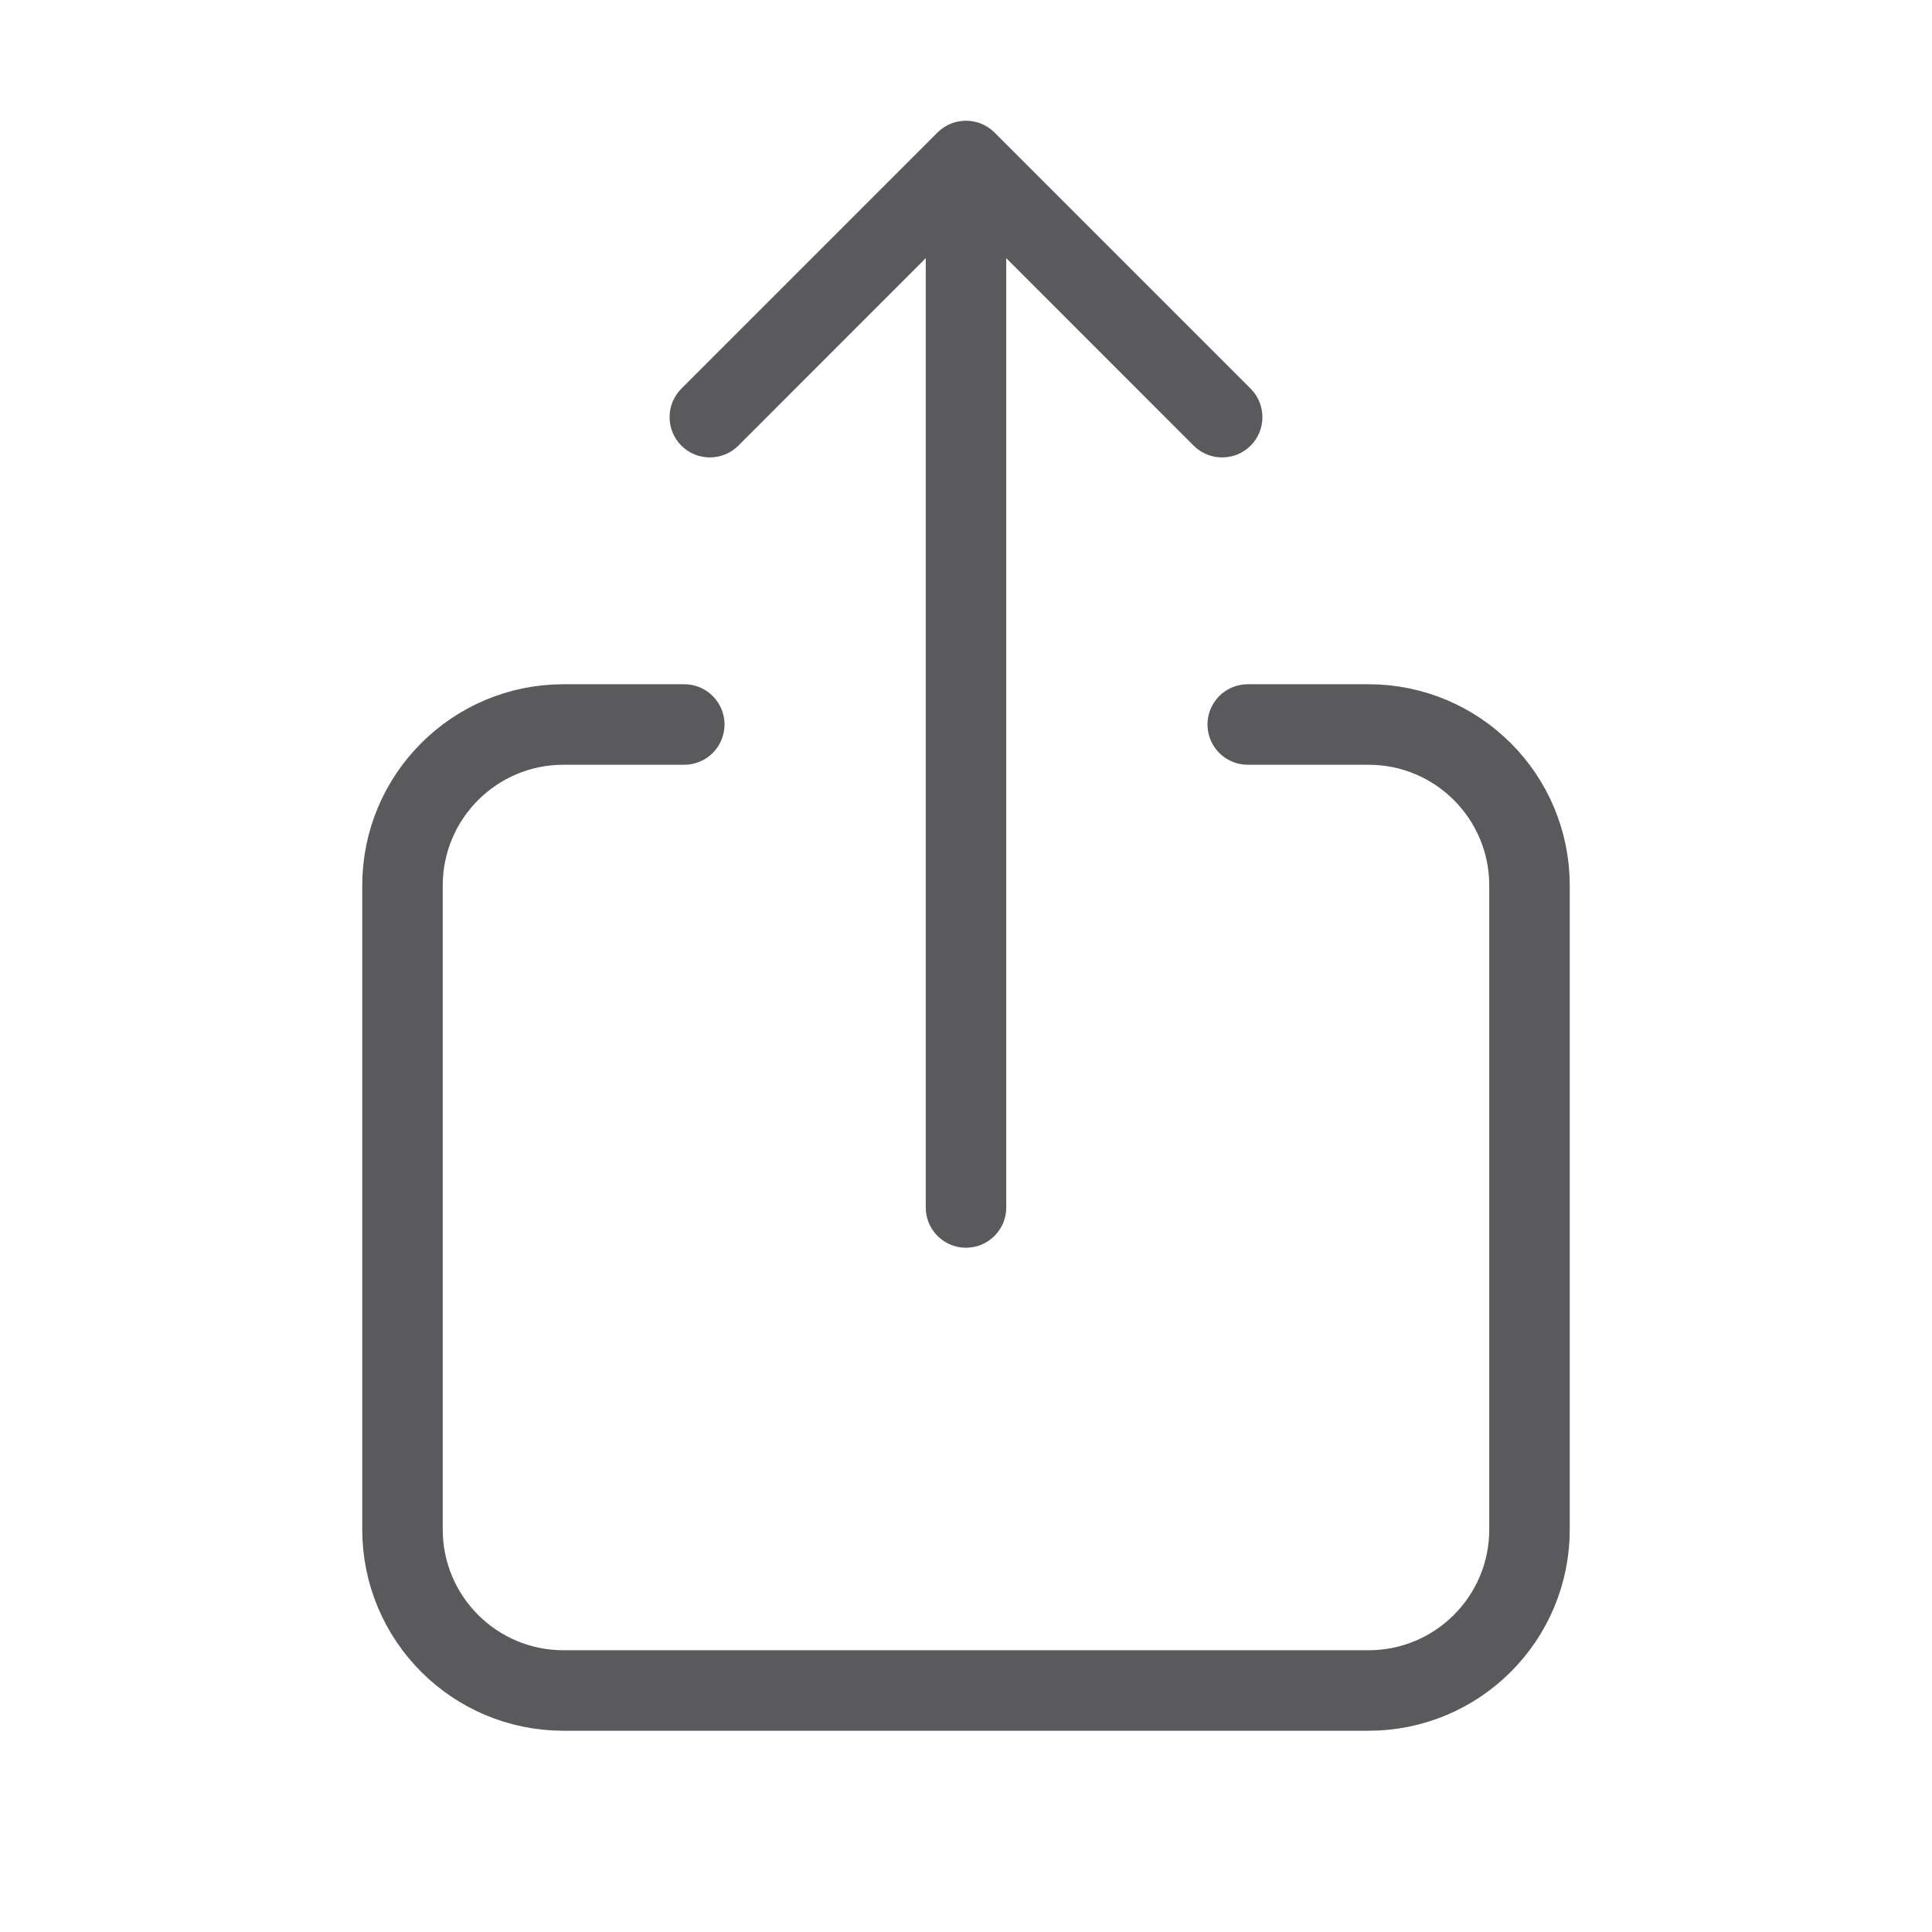
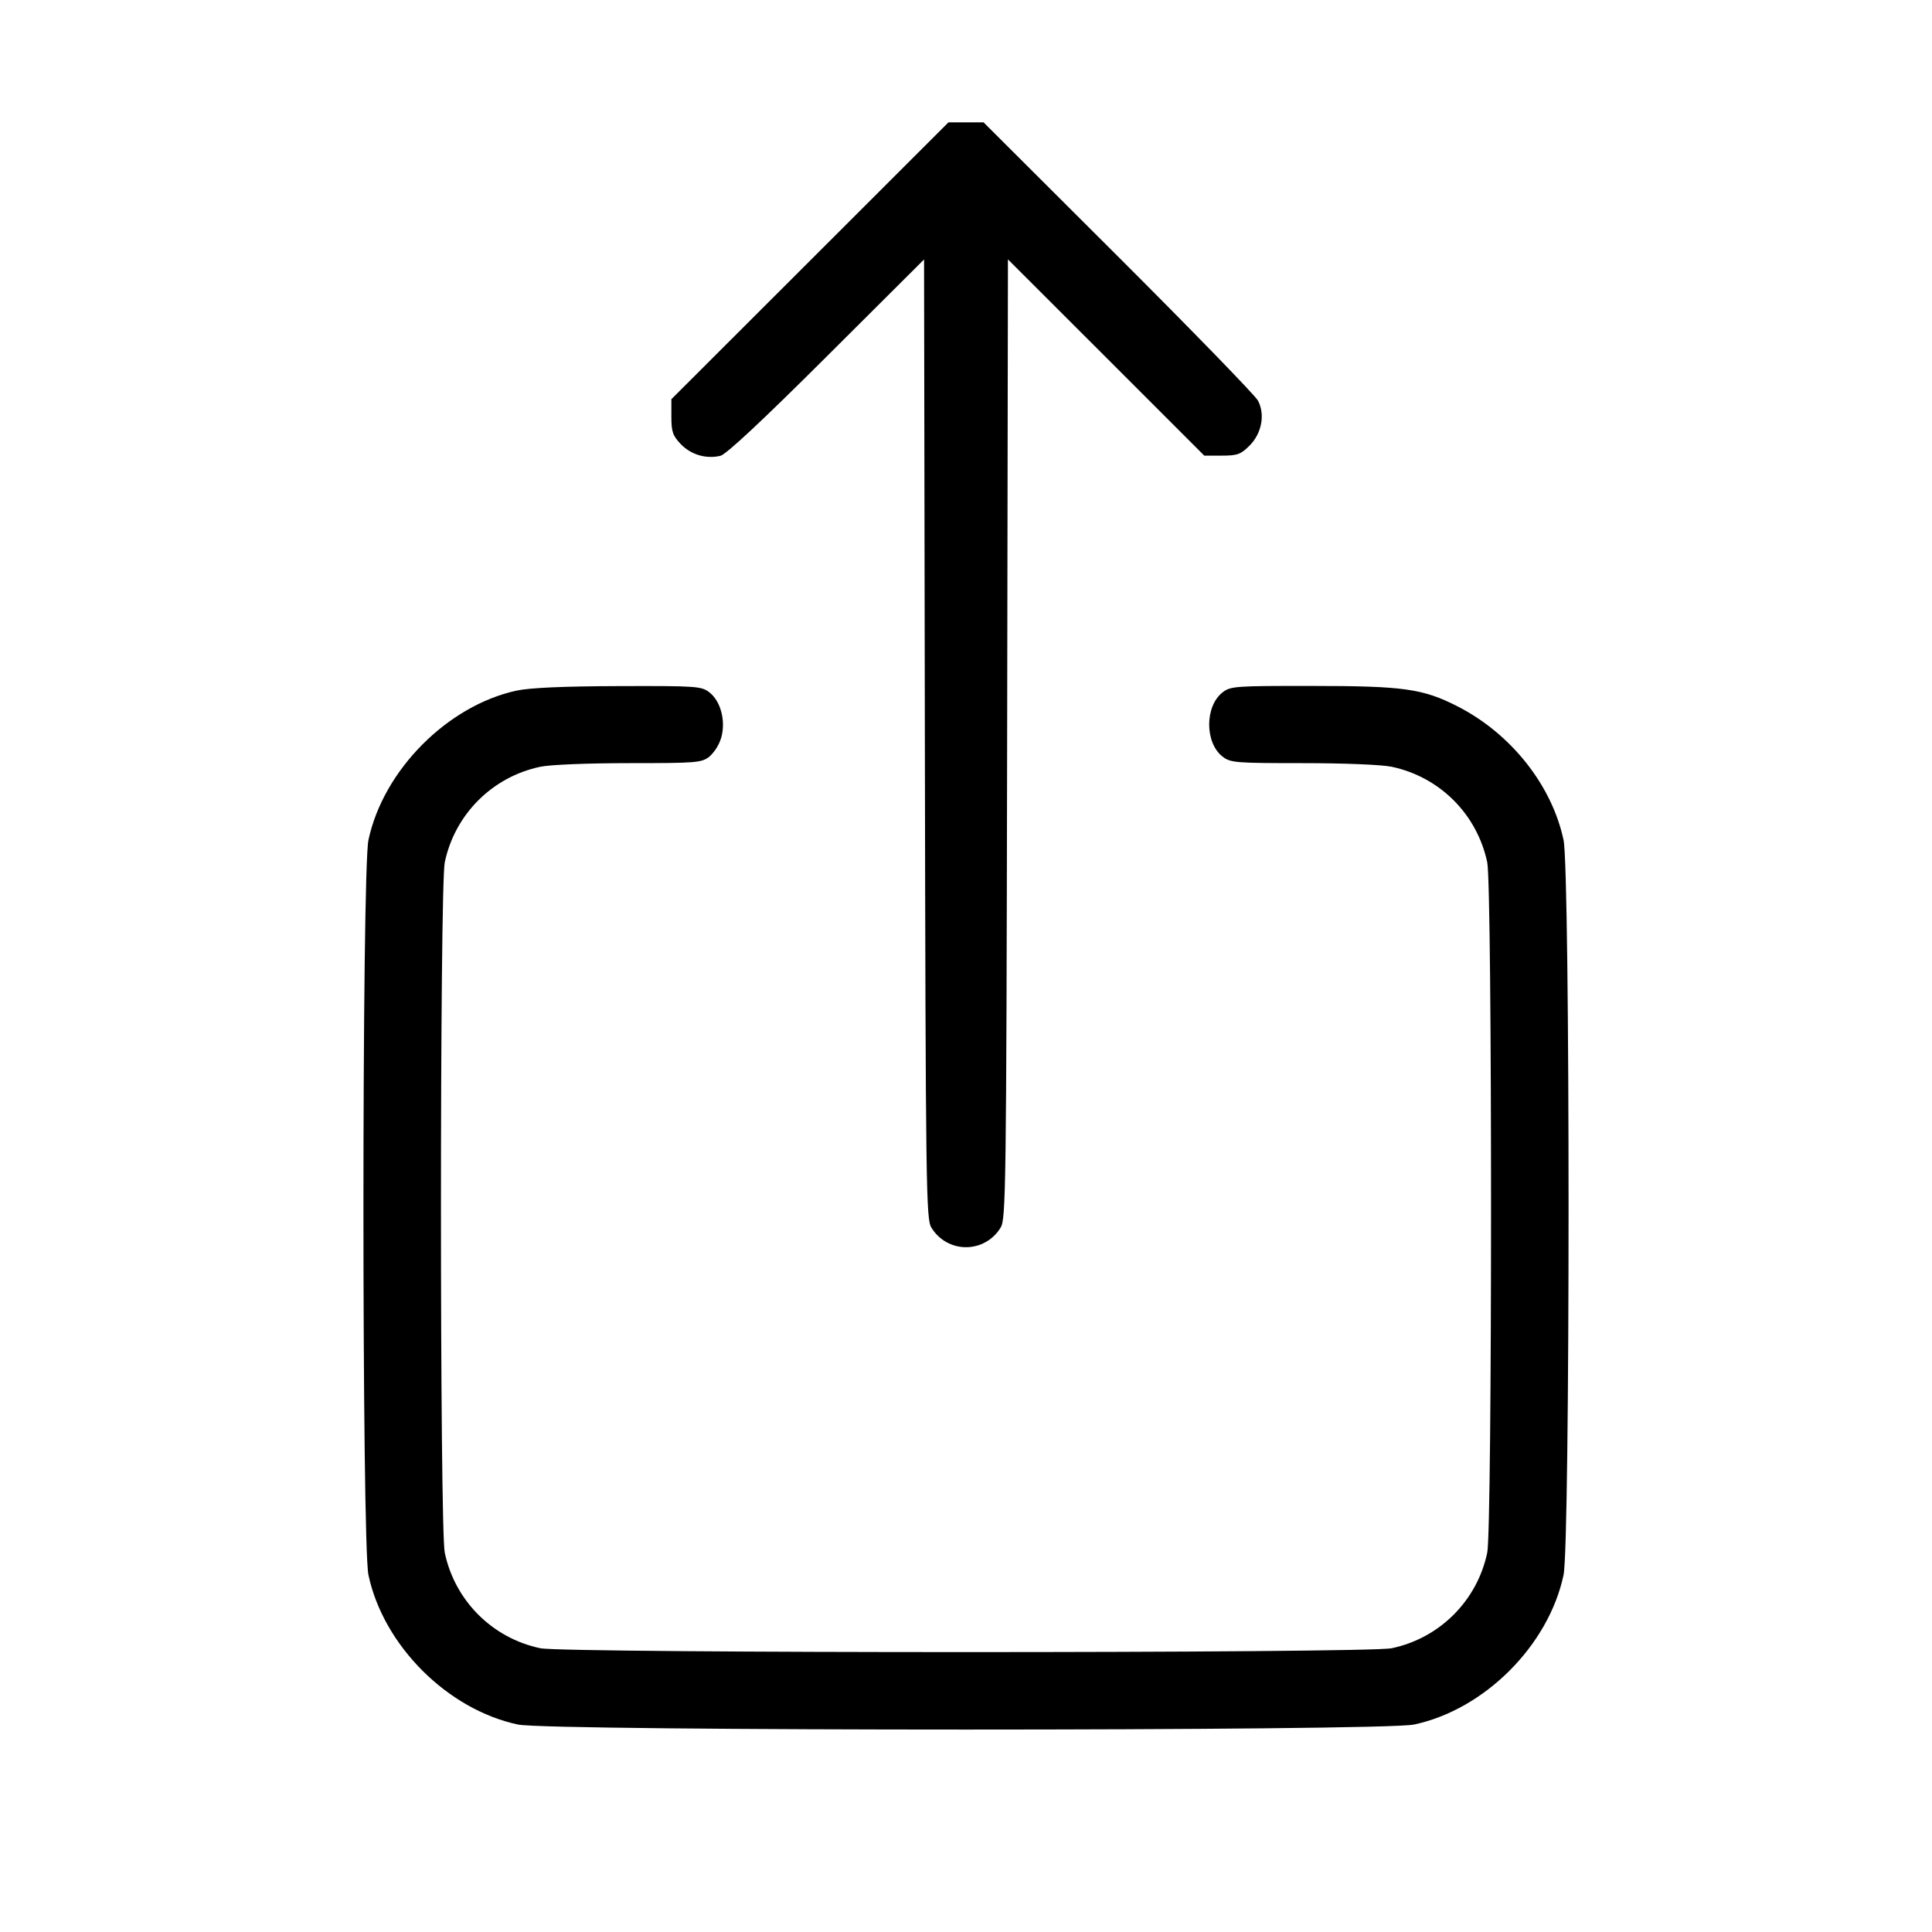
- <svg xmlns="http://www.w3.org/2000/svg" width="24" height="24" viewBox="0 0 24 24" fill="none">
-   <path d="M11.5 15C11.5 15.276 11.724 15.5 12 15.5C12.276 15.5 12.5 15.276 12.5 15H11.5ZM12.354 1.646C12.158 1.451 11.842 1.451 11.646 1.646L8.464 4.828C8.269 5.024 8.269 5.34 8.464 5.536C8.66 5.731 8.976 5.731 9.172 5.536L12 2.707L14.828 5.536C15.024 5.731 15.34 5.731 15.536 5.536C15.731 5.34 15.731 5.024 15.536 4.828L12.354 1.646ZM12.5 15V2H11.5V15H12.5Z" fill="#5A5A5C" />
-   <path d="M8.5 9H7C5.895 9 5 9.895 5 11V19C5 20.105 5.895 21 7 21H17C18.105 21 19 20.105 19 19V11C19 9.895 18.105 9 17 9H15.5" stroke="#5A5A5C" stroke-linecap="round" stroke-linejoin="round" />
+ <svg xmlns="http://www.w3.org/2000/svg" width="24" height="24">
+   <path d="M10.061 3.24L8.34 4.959v.218c0 .186.017.235.117.34a.518.518 0 00.493.145c.072-.018.528-.444 1.319-1.233l1.21-1.206.01 5.96c.01 5.617.015 5.967.082 6.068a.501.501 0 00.858 0c.067-.101.072-.451.082-6.068l.01-5.961 1.22 1.219L14.96 5.66h.219c.192 0 .235-.016.343-.124.152-.152.196-.387.105-.559-.034-.065-.815-.868-1.735-1.787l-1.674-1.67h-.436l-1.721 1.72M6.417 8.579c-.86.187-1.656.99-1.84 1.856-.083.392-.083 8.738 0 9.13.186.876.982 1.672 1.858 1.858.393.083 10.737.083 11.13 0 .876-.186 1.672-.982 1.858-1.858.083-.392.083-8.738 0-9.13-.145-.681-.653-1.322-1.318-1.661-.43-.219-.669-.253-1.81-.253-.953-.001-1.01.003-1.109.081-.22.173-.22.623 0 .796.099.077.158.082.997.082.509 0 .984.019 1.105.045.598.127 1.06.589 1.187 1.187.063.299.063 8.277 0 8.576a1.535 1.535 0 01-1.187 1.187c-.3.064-10.276.064-10.576 0a1.535 1.535 0 01-1.187-1.187c-.063-.299-.063-8.277 0-8.576a1.535 1.535 0 011.187-1.187c.121-.026.596-.045 1.105-.045.839 0 .898-.005.997-.082a.535.535 0 00.147-.24c.055-.207-.008-.446-.147-.556-.1-.078-.154-.082-1.129-.079-.69.002-1.105.021-1.268.056" fill-rule="evenodd" />
</svg>
